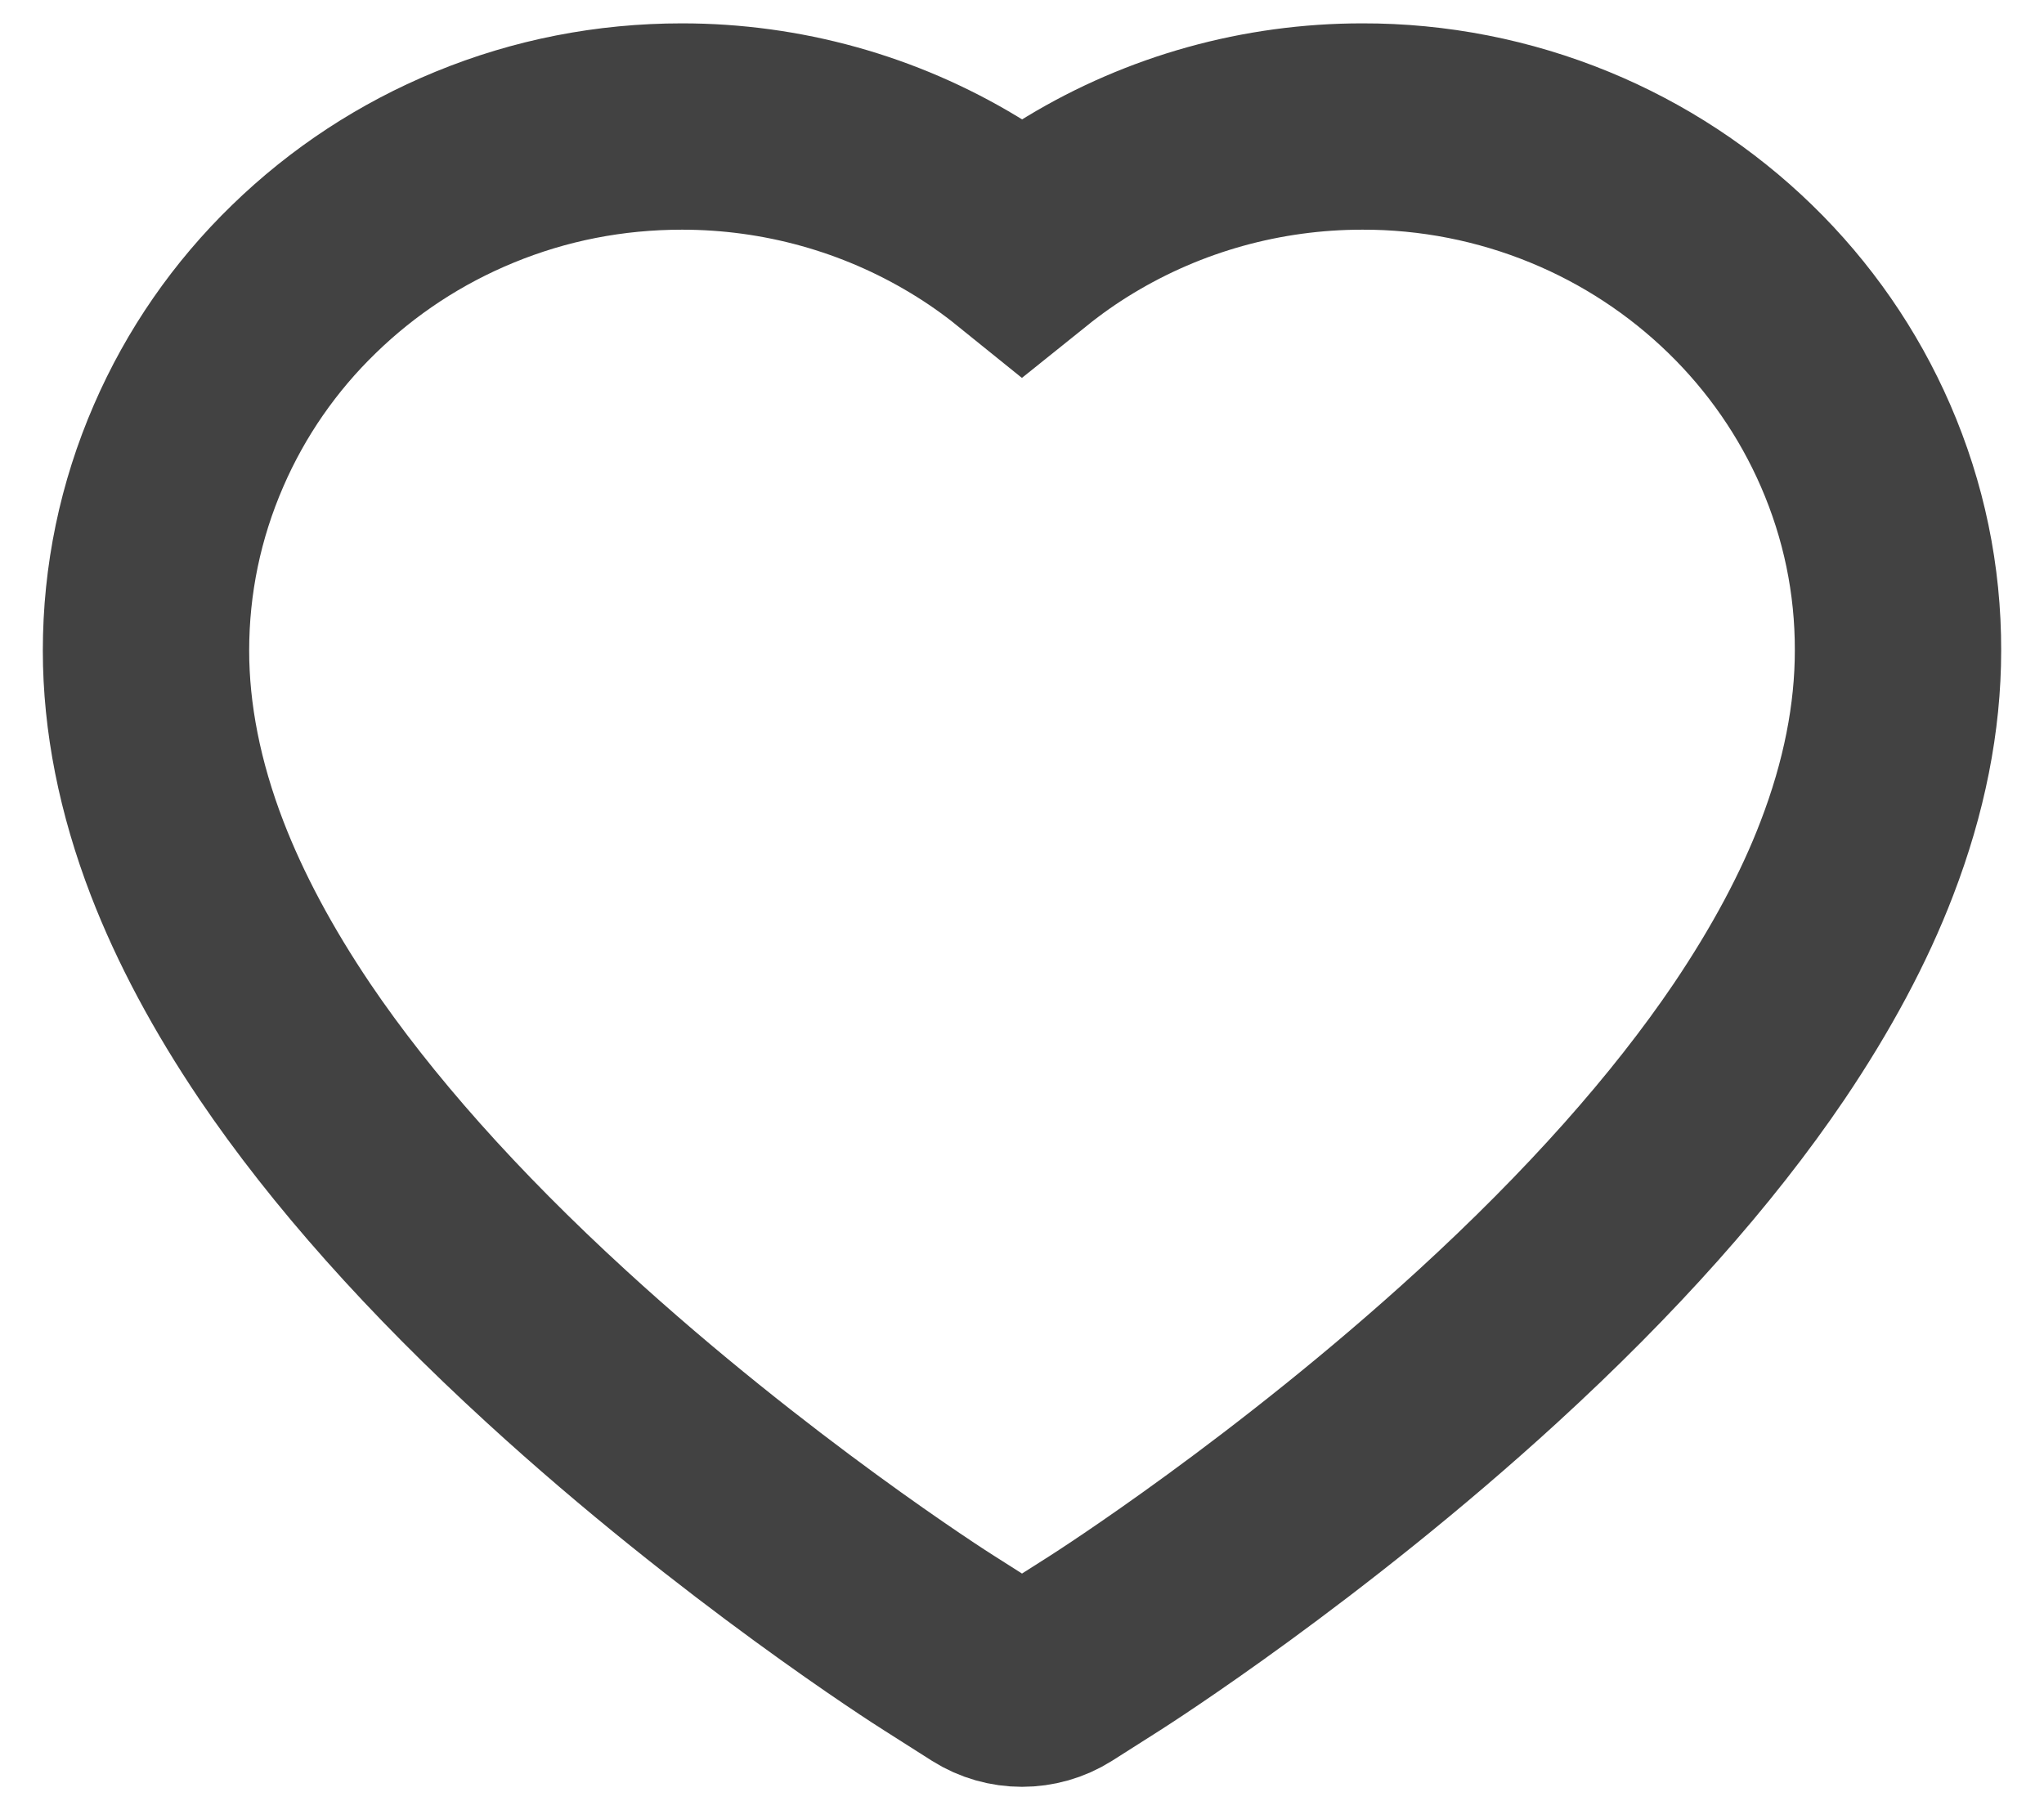
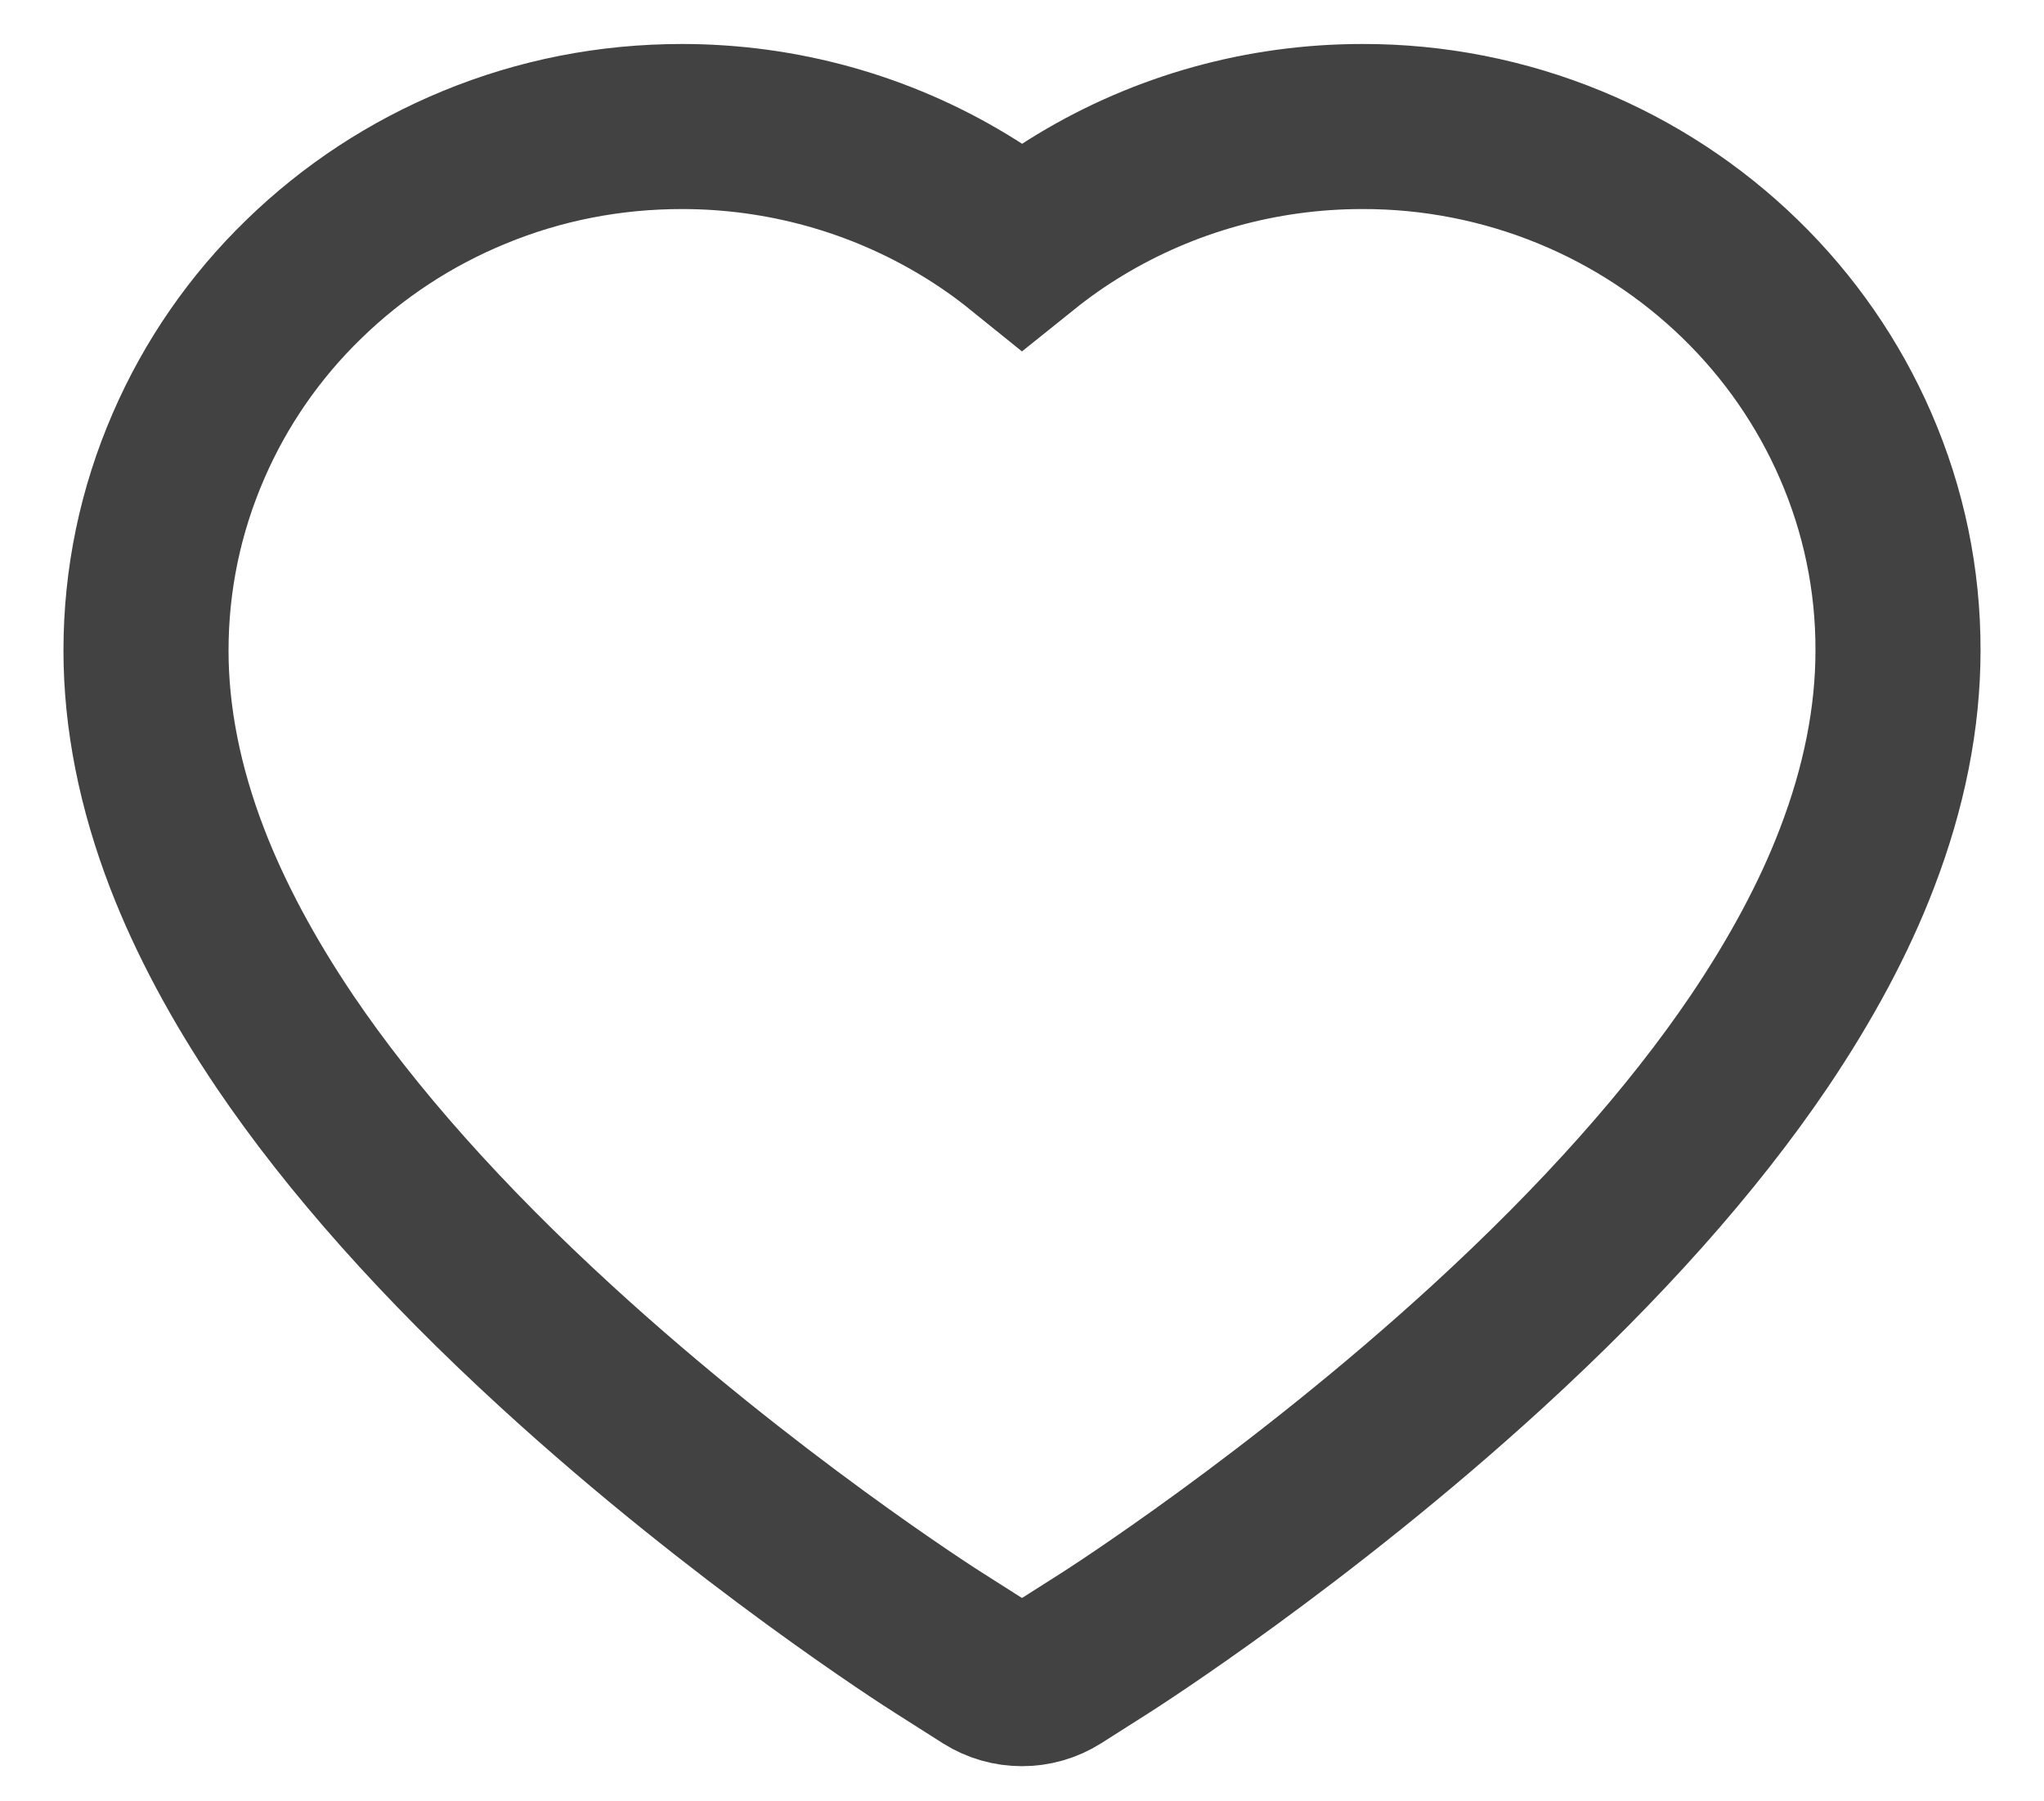
<svg xmlns="http://www.w3.org/2000/svg" width="63" height="55.5" viewBox="0 0 21 18.5" fill="none">
  <defs>
</defs>
  <g transform="translate(-56 -651.5)">
-     <path id="Vector_3" d="M75.064 656.079C74.785 655.437 74.382 654.856 73.879 654.367C73.375 653.877 72.781 653.487 72.129 653.219C71.453 652.941 70.727 652.798 69.995 652.8C68.968 652.8 67.966 653.079 67.095 653.606C66.886 653.732 66.689 653.871 66.501 654.022C66.314 653.871 66.116 653.732 65.907 653.606C65.036 653.079 64.034 652.8 63.007 652.8C62.267 652.8 61.55 652.94 60.873 653.219C60.219 653.488 59.629 653.875 59.123 654.367C58.619 654.855 58.216 655.437 57.938 656.079C57.648 656.746 57.5 657.456 57.5 658.185C57.5 658.874 57.642 659.591 57.923 660.321C58.158 660.931 58.496 661.563 58.927 662.202C59.611 663.213 60.55 664.268 61.717 665.336C63.651 667.108 65.566 668.332 65.647 668.382L66.141 668.696C66.359 668.834 66.641 668.834 66.859 668.696L67.353 668.382C67.434 668.33 69.347 667.108 71.283 665.336C72.45 664.268 73.389 663.213 74.073 662.202C74.504 661.563 74.844 660.931 75.077 660.321C75.358 659.591 75.5 658.874 75.5 658.185C75.502 657.456 75.354 656.746 75.064 656.079Z" stroke-width="2.12" stroke="#424242" />
+     <path id="Vector_3" d="M75.064 656.079C74.785 655.437 74.382 654.856 73.879 654.367C73.375 653.877 72.781 653.487 72.129 653.219C71.453 652.941 70.727 652.798 69.995 652.8C68.968 652.8 67.966 653.079 67.095 653.606C66.886 653.732 66.689 653.871 66.501 654.022C66.314 653.871 66.116 653.732 65.907 653.606C65.036 653.079 64.034 652.8 63.007 652.8C62.267 652.8 61.55 652.94 60.873 653.219C60.219 653.488 59.629 653.875 59.123 654.367C58.619 654.855 58.216 655.437 57.938 656.079C57.648 656.746 57.5 657.456 57.5 658.185C57.5 658.874 57.642 659.591 57.923 660.321C58.158 660.931 58.496 661.563 58.927 662.202C59.611 663.213 60.55 664.268 61.717 665.336C63.651 667.108 65.566 668.332 65.647 668.382L66.141 668.696C66.359 668.834 66.641 668.834 66.859 668.696L67.353 668.382C67.434 668.33 69.347 667.108 71.283 665.336C72.45 664.268 73.389 663.213 74.073 662.202C74.504 661.563 74.844 660.931 75.077 660.321C75.358 659.591 75.5 658.874 75.5 658.185C75.502 657.456 75.354 656.746 75.064 656.079Z" stroke-width="1.696" stroke="#424242" />
  </g>
</svg>
